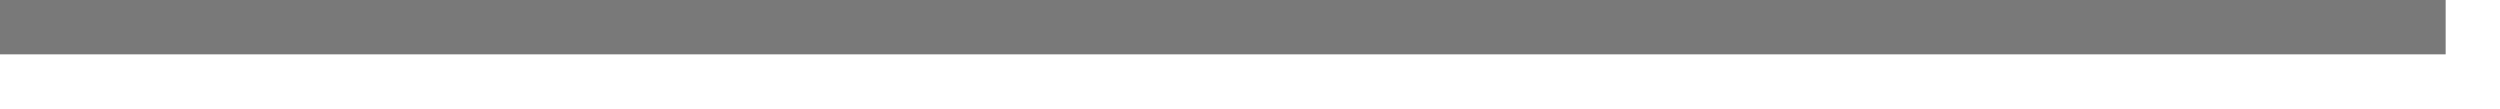
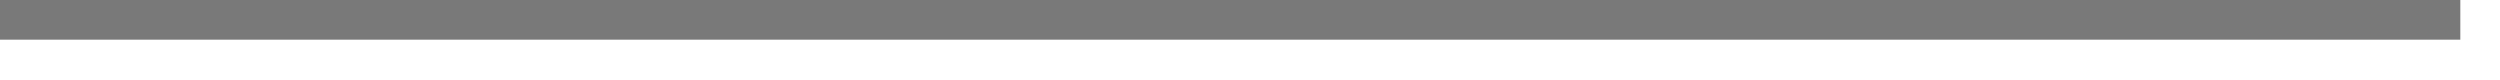
- <svg xmlns="http://www.w3.org/2000/svg" version="1.1" width="46px" height="2px">
-   <g transform="matrix(1 0 0 1 -294 -51 )">
-     <path d="M 294 51.5  L 339 51.5  " stroke-width="1" stroke="#797979" fill="none" />
+ <svg xmlns="http://www.w3.org/2000/svg" version="1.1" width="63px" height="2px">
+   <g transform="matrix(1 0 0 1 -509 -258 )">
+     <path d="M 509 258.5  L 571 258.5  " stroke-width="1" stroke="#797979" fill="none" />
  </g>
</svg>
